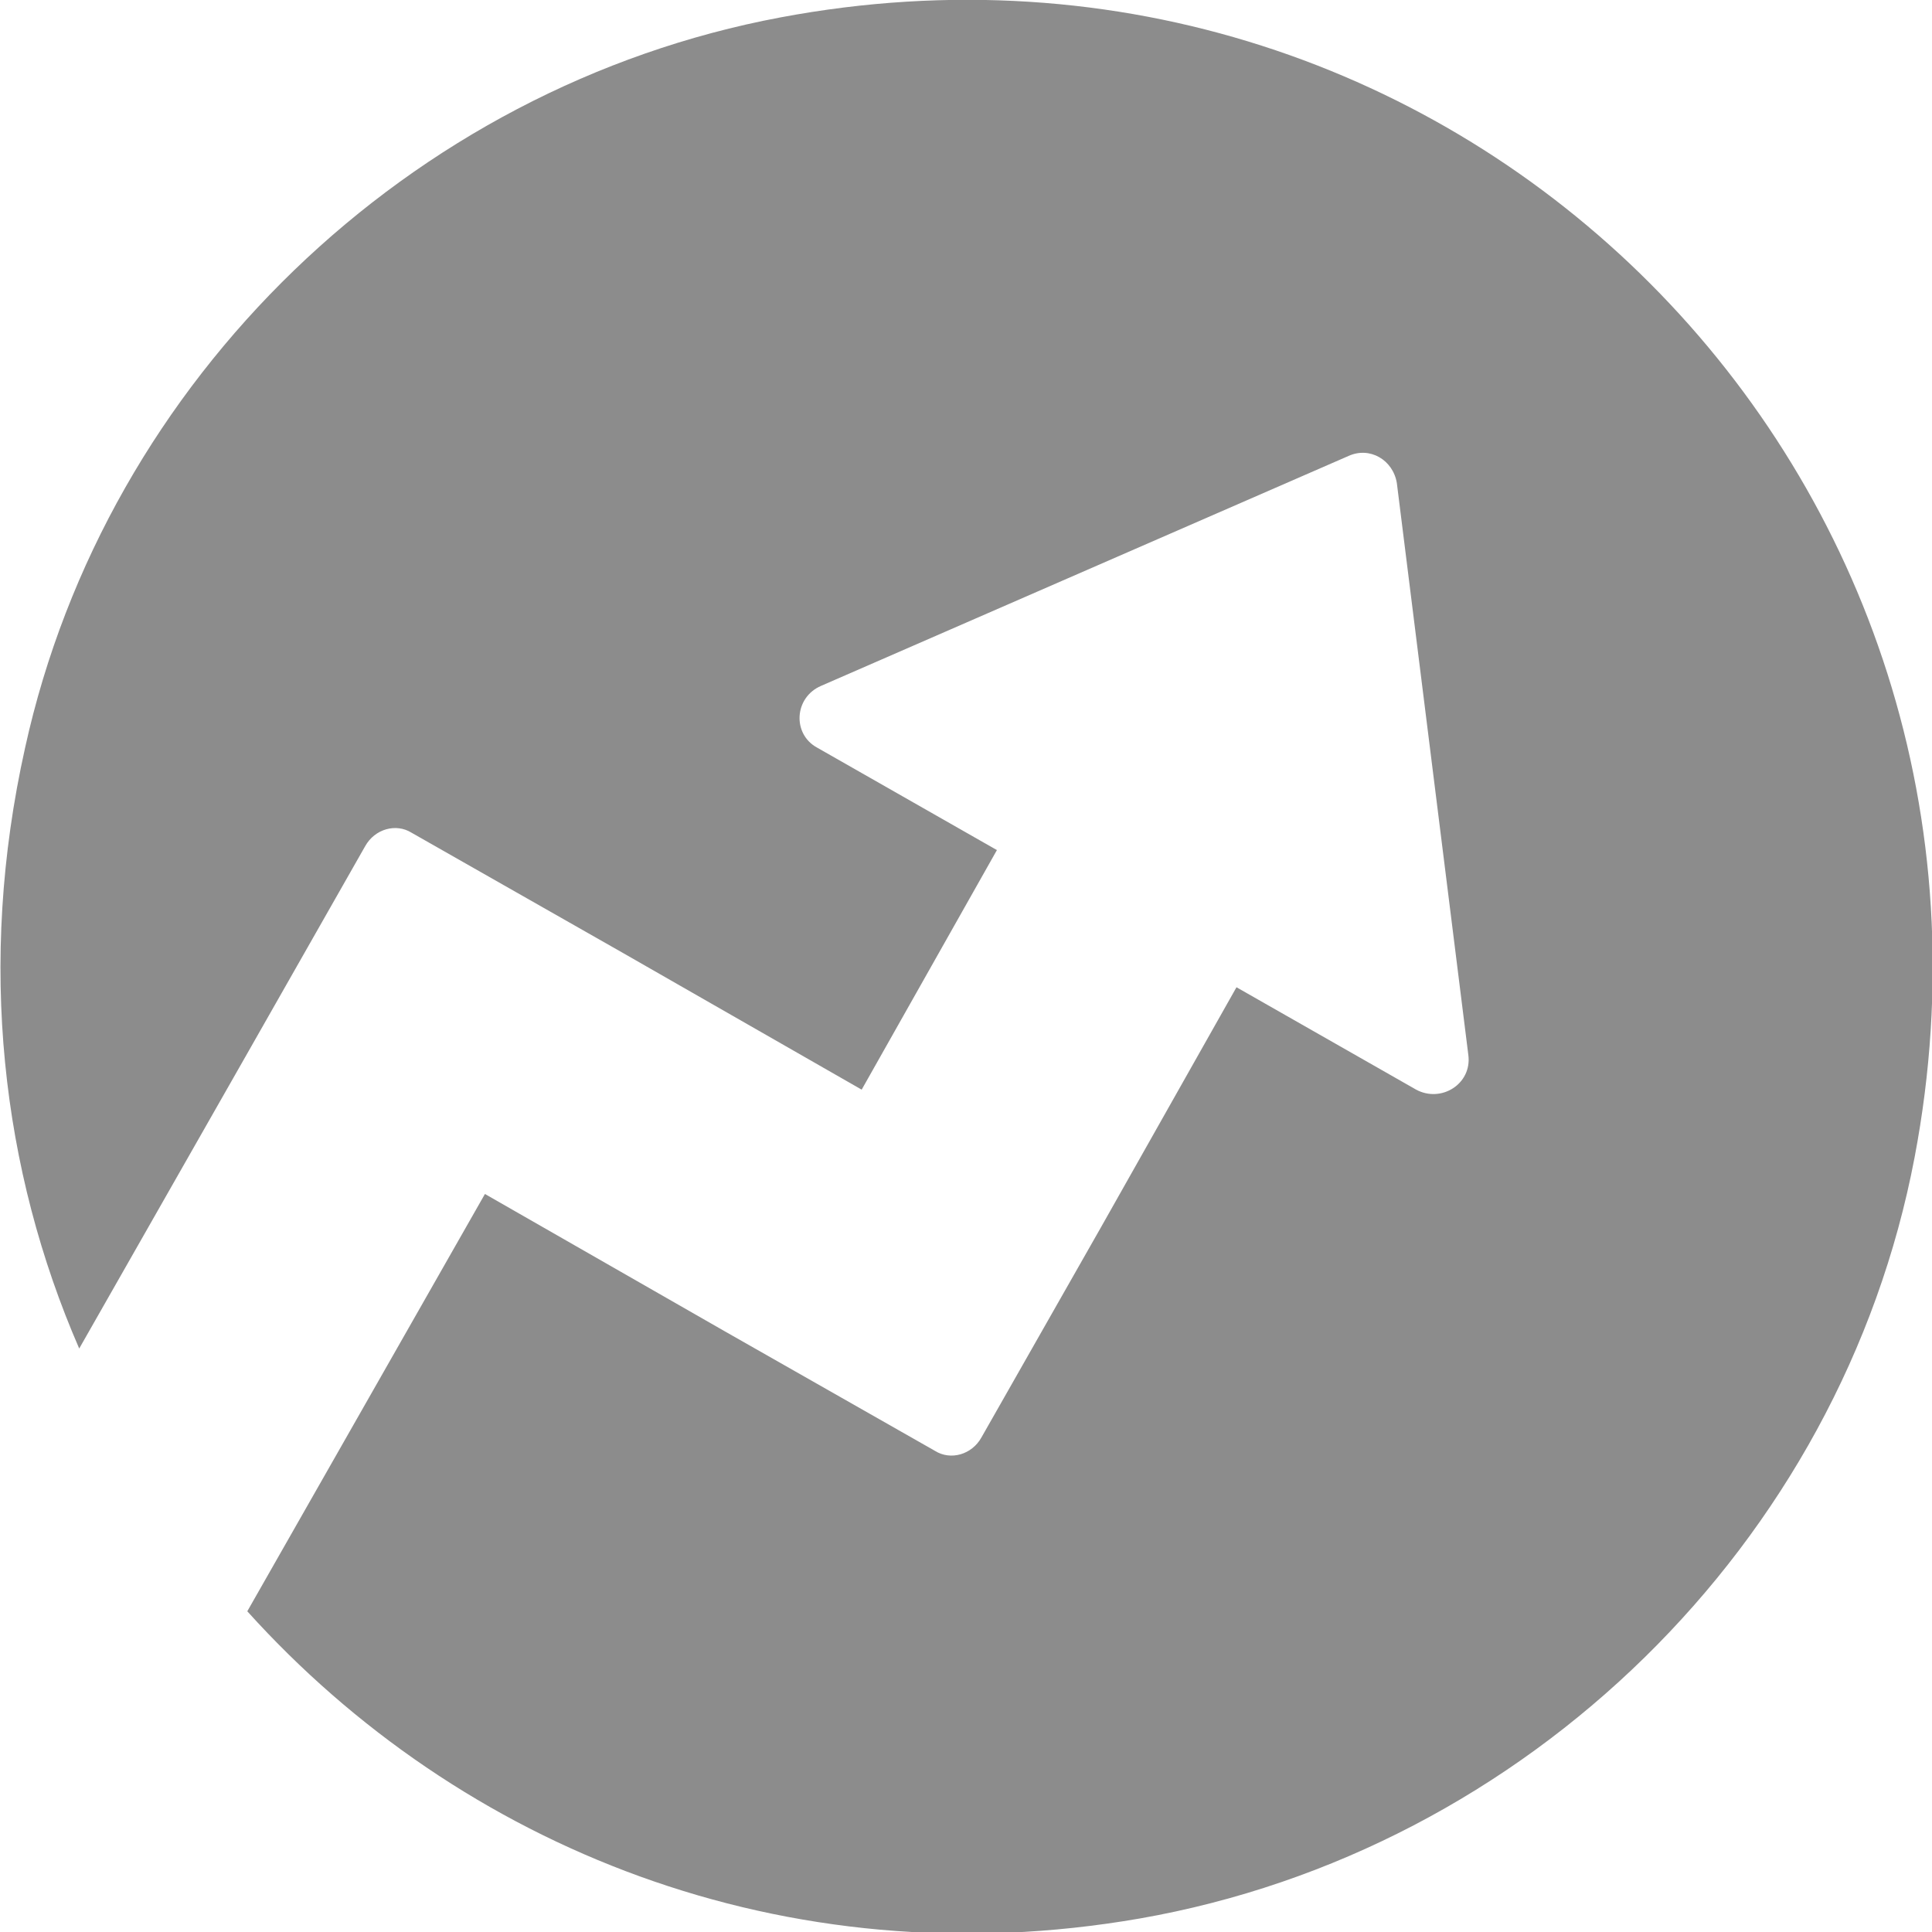
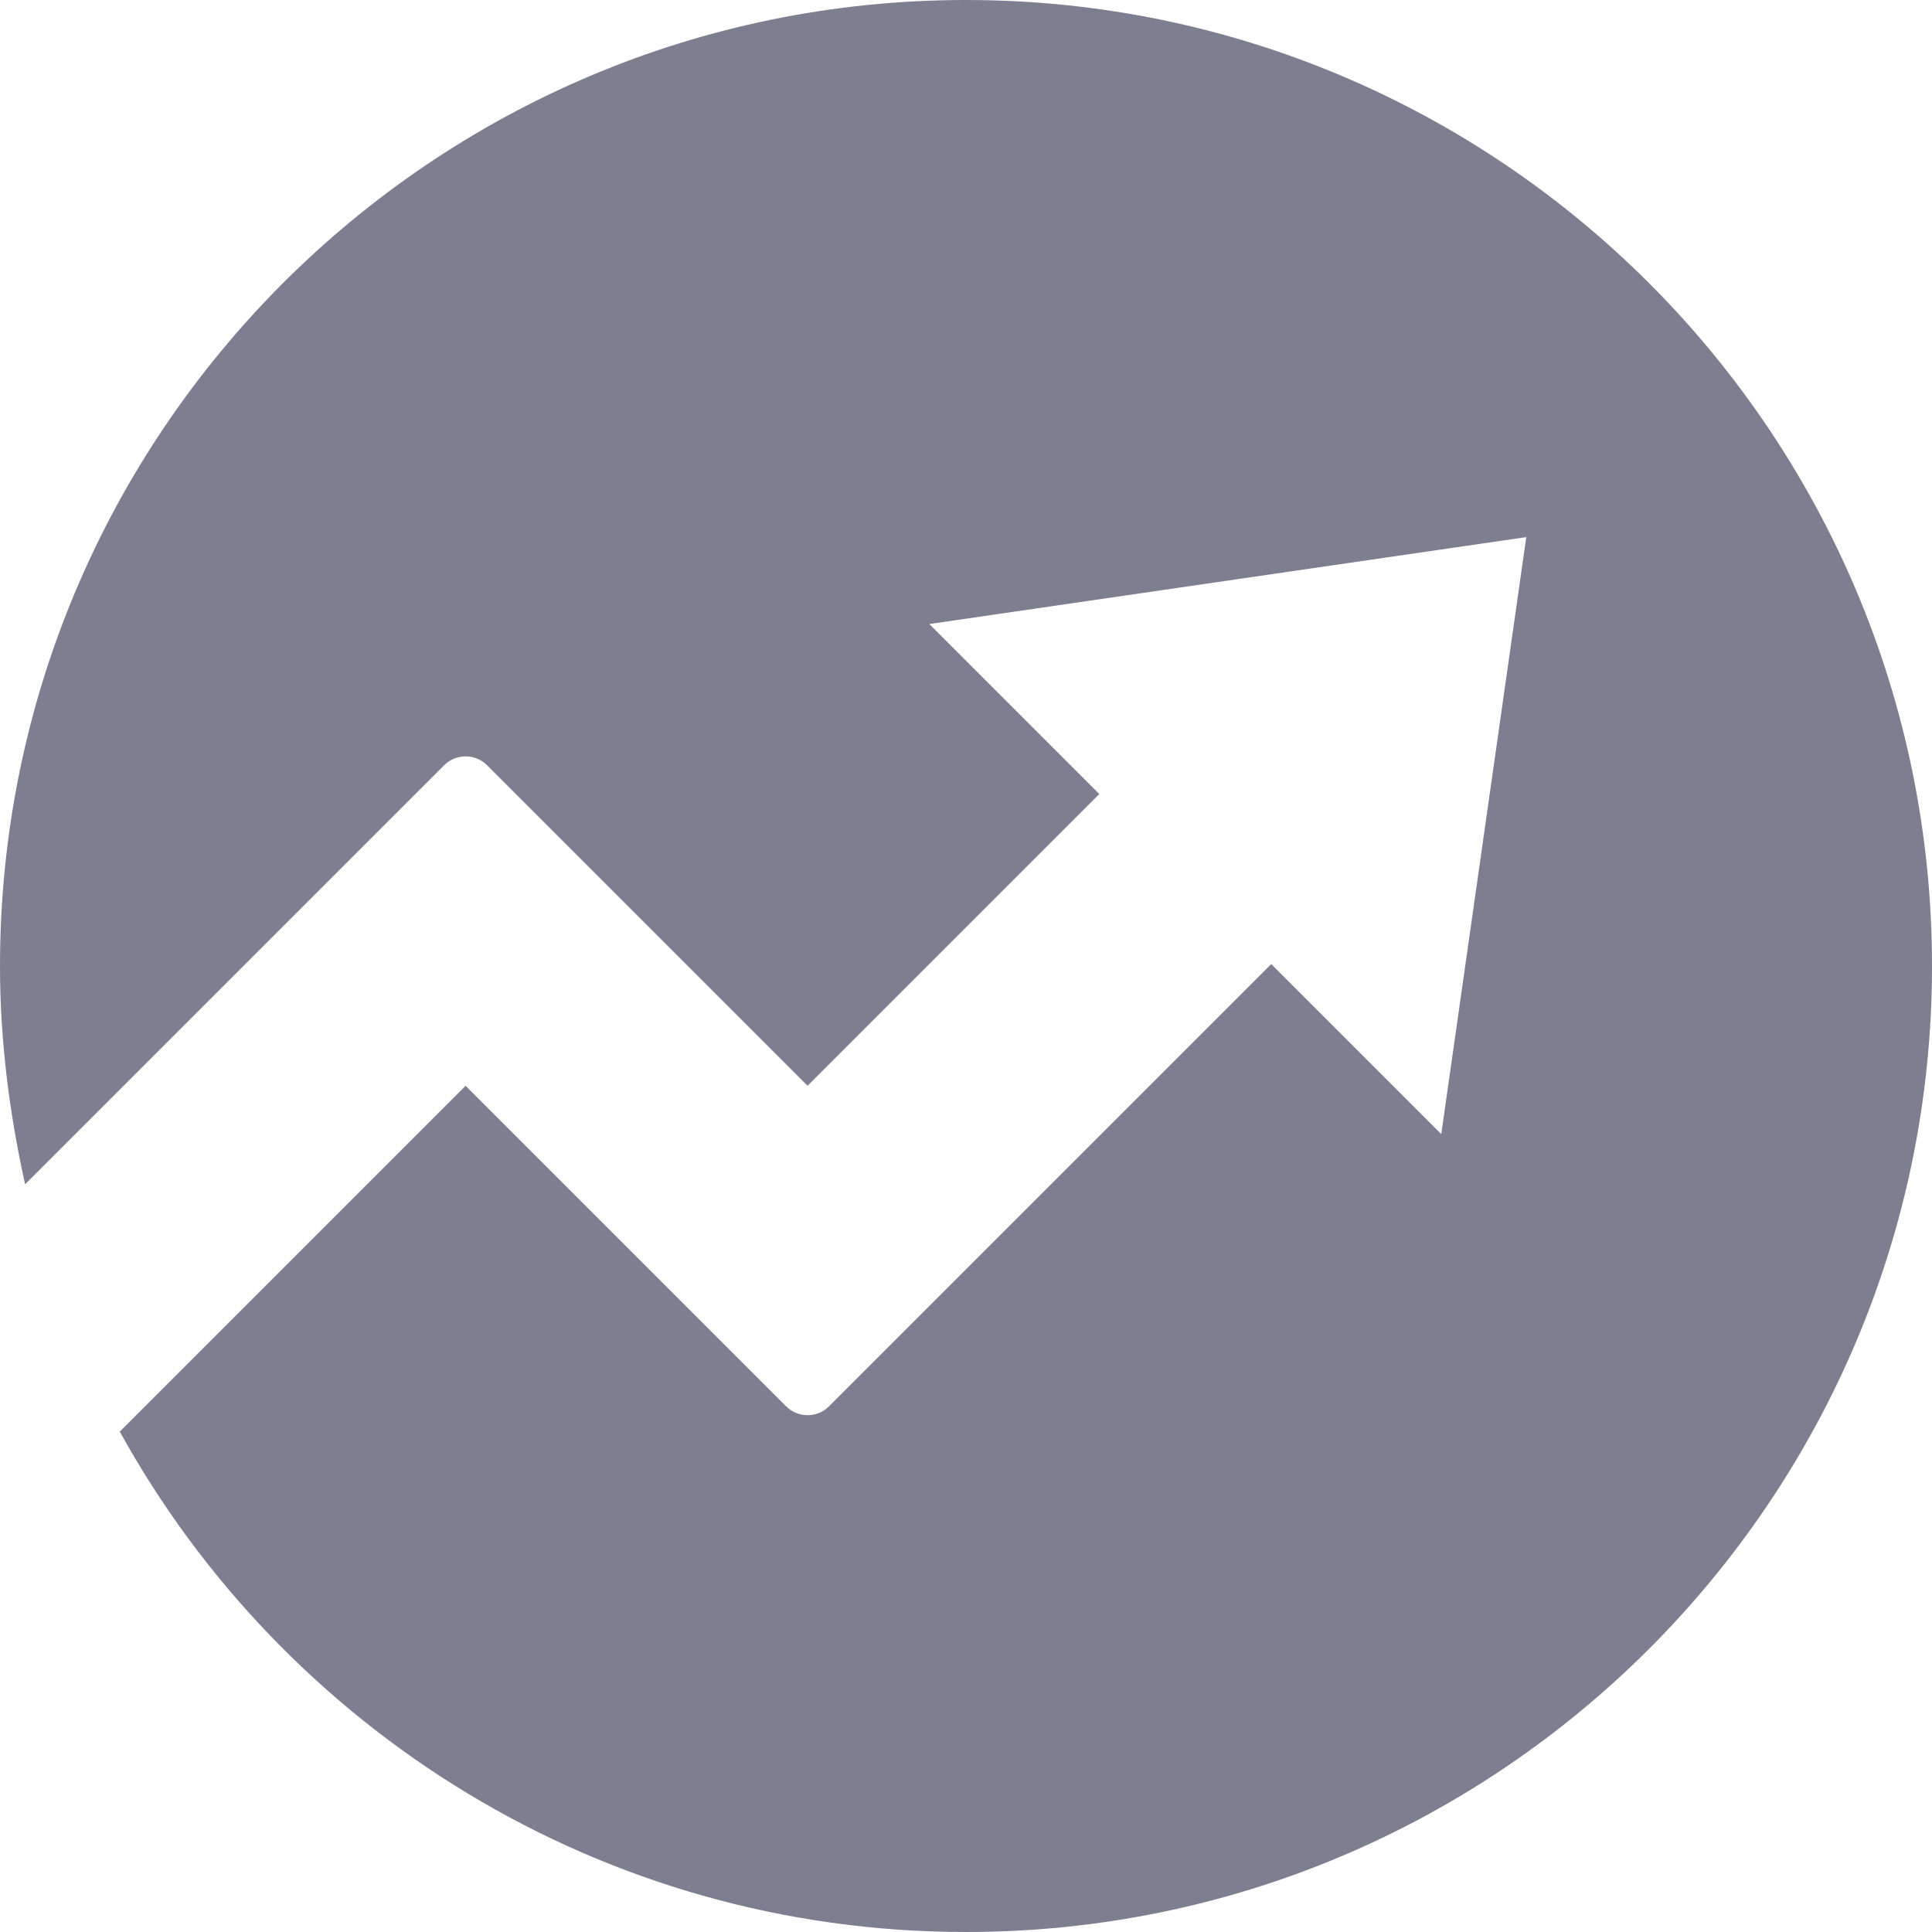
<svg xmlns="http://www.w3.org/2000/svg" version="1.1" id="Layer_1" x="0px" y="0px" viewBox="0 0 100 100" style="enable-background:new 0 0 100 100;" xml:space="preserve">
  <style type="text/css">
- 	.st0{fill:#8C8C8C;}
+ 	.st0{fill:#7D7E90;}
</style>
-   <path class="st0" d="M40.4,0.9C21.2,4.5,5.5,19.6,1.3,38.7c-2.5,11.2-1.2,21.9,2.8,31.1l8.6-15.1l6.2-10.9c0.5-0.9,1.6-1.2,2.4-0.7  l10.9,6.2l12.4,7.1l7-12.4l-9.3-5.3c-1.3-0.7-1.2-2.6,0.2-3.2l27.3-11.9c1.1-0.5,2.3,0.2,2.5,1.4L76,54.6c0.2,1.5-1.4,2.5-2.7,1.8  L64,51.1l-7,12.4l-6.2,10.9c-0.5,0.9-1.6,1.2-2.4,0.7l-10.9-6.2l-12.4-7.1L12.8,83.4c11,12.2,27.8,19.1,46.2,15.9  c20-3.5,36.3-19.4,40.1-39.4C105.8,24.6,75.5-5.7,40.4,0.9z" />
+   <path class="st0" d="M50,0C22.4,0,0,22.4,0,50c0,3.9,0.5,7.7,1.3,11.3L23,39.6c0.6-0.6,1.6-0.6,2.2,0l16.6,16.6l15.1-15.1l-8.8-8.8  L79,27.8l-4.4,30.9l-8.8-8.8L42.9,72.8c-0.6,0.6-1.6,0.6-2.2,0L24.1,56.2L6.2,74.1C14.7,89.5,31.1,100,50,100c27.6,0,50-22.4,50-50  S77.6,0,50,0z" />
</svg>
